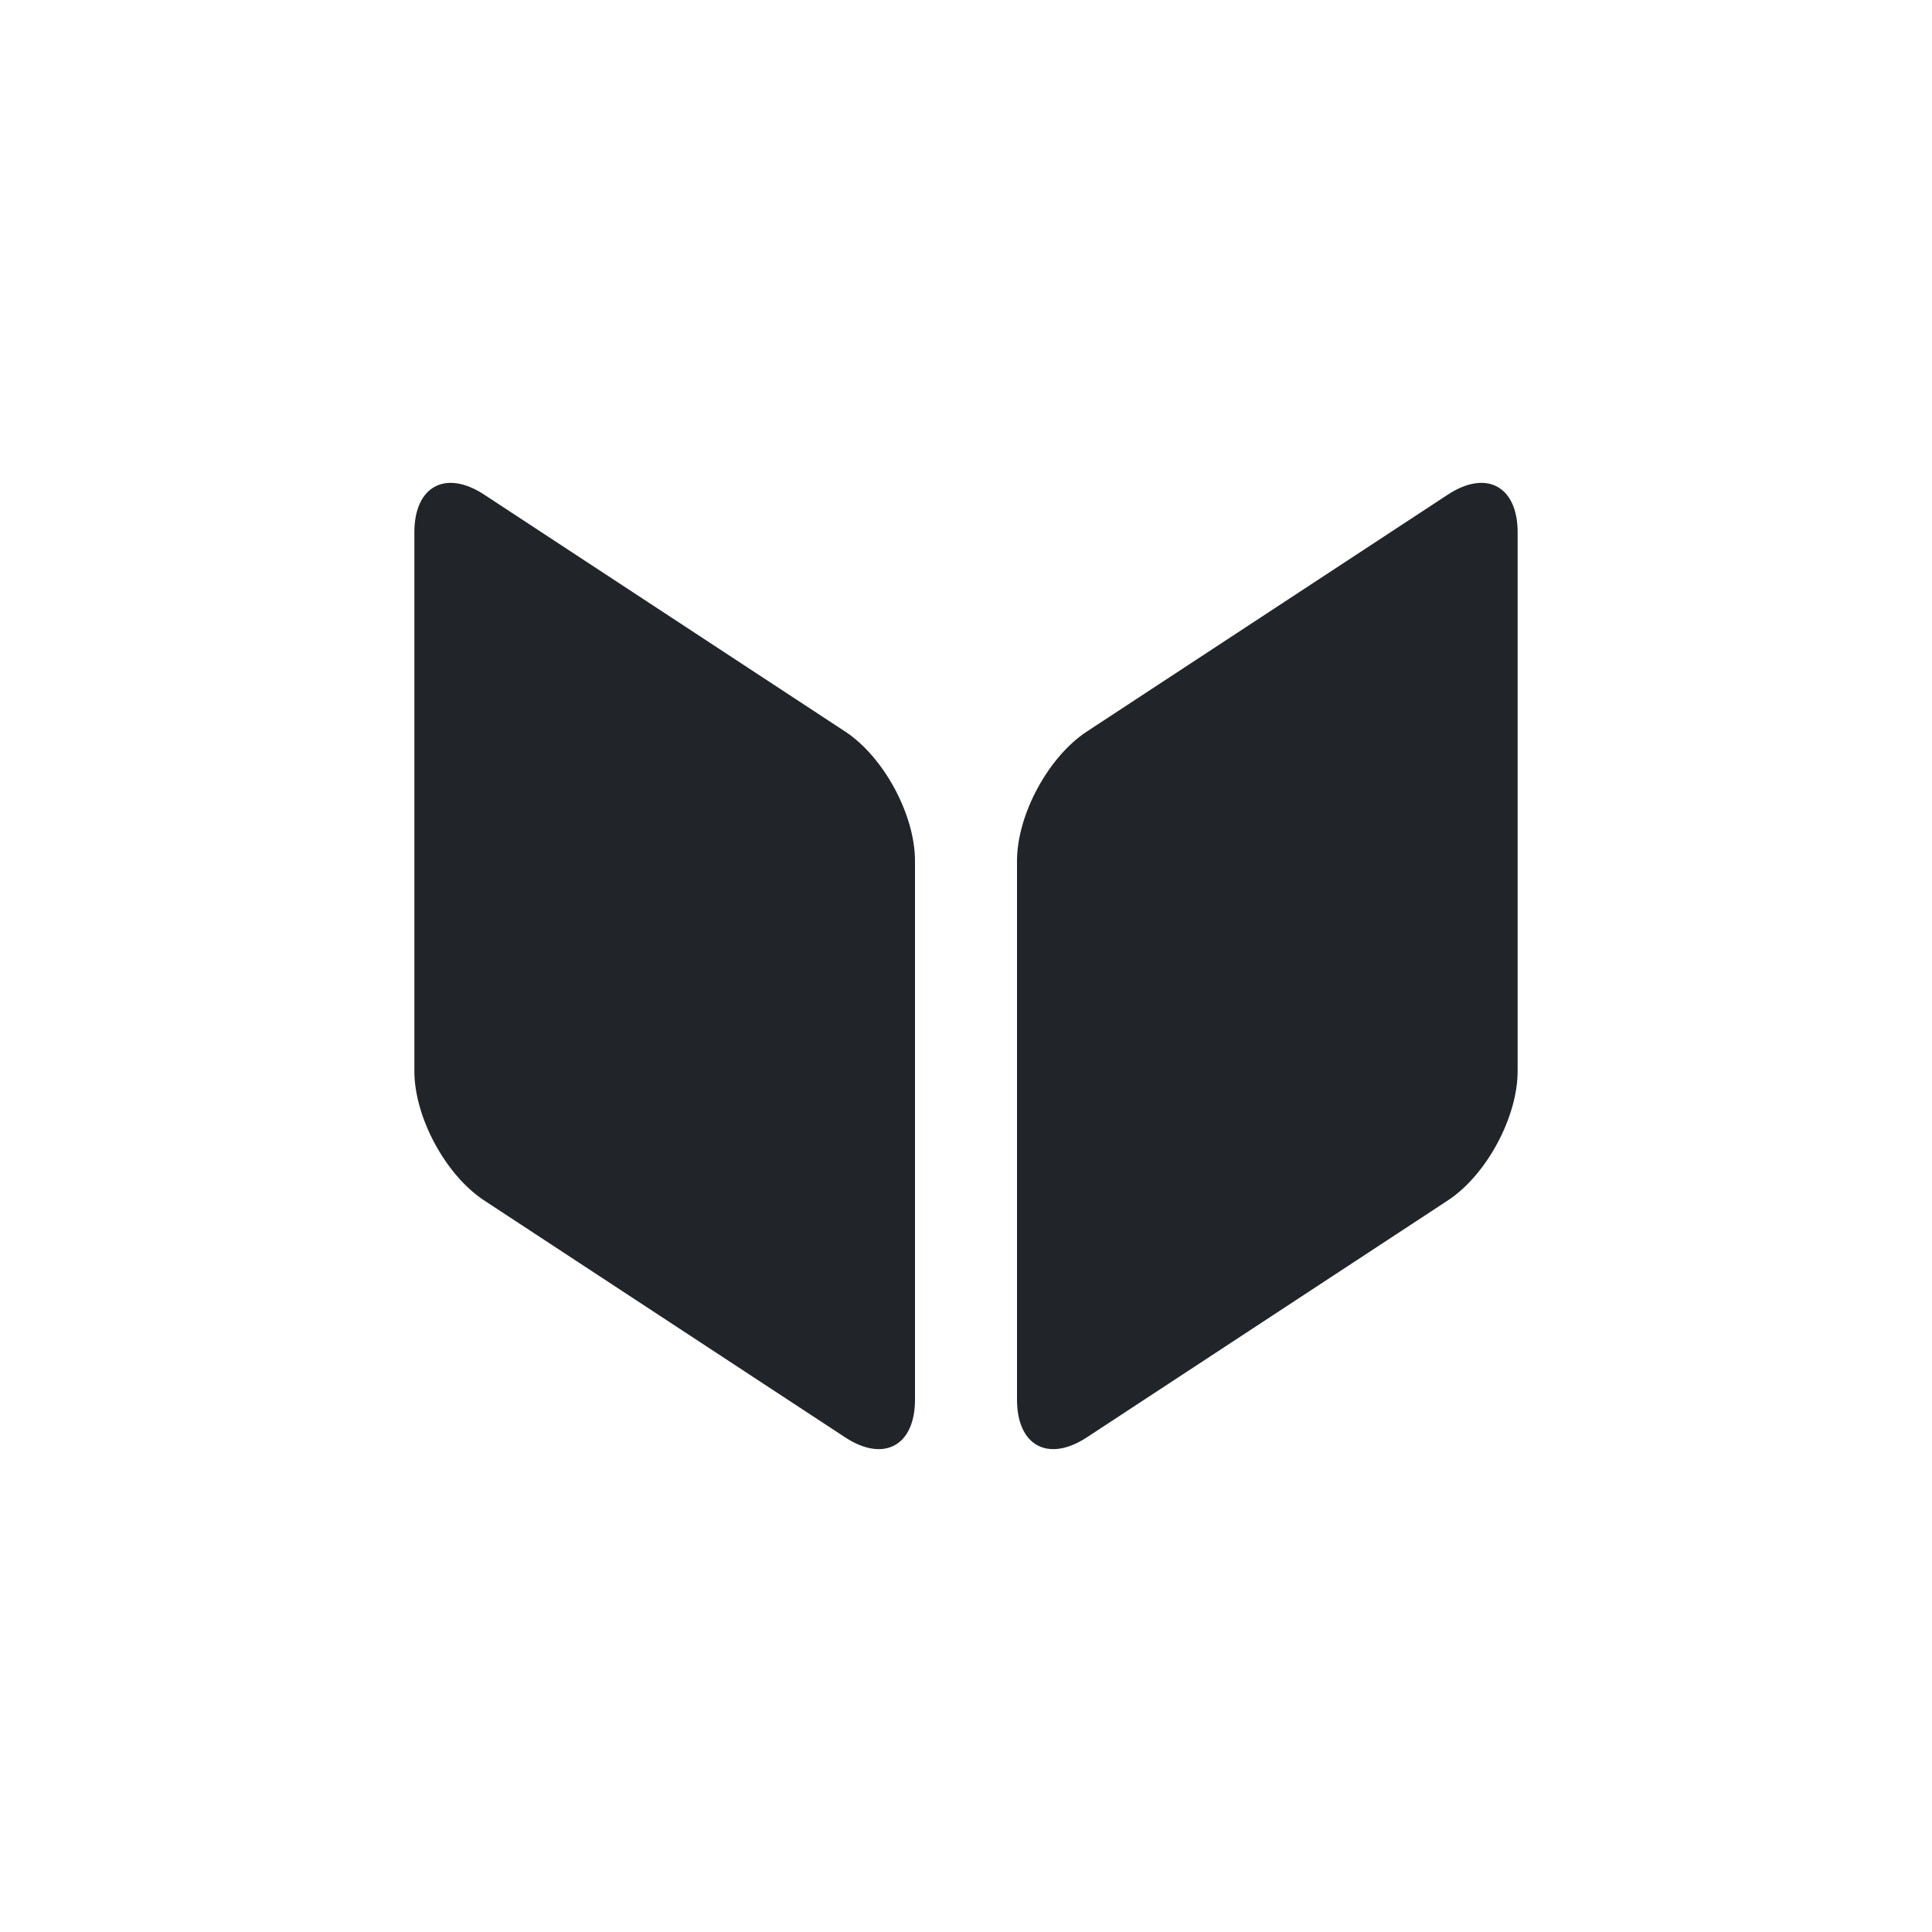
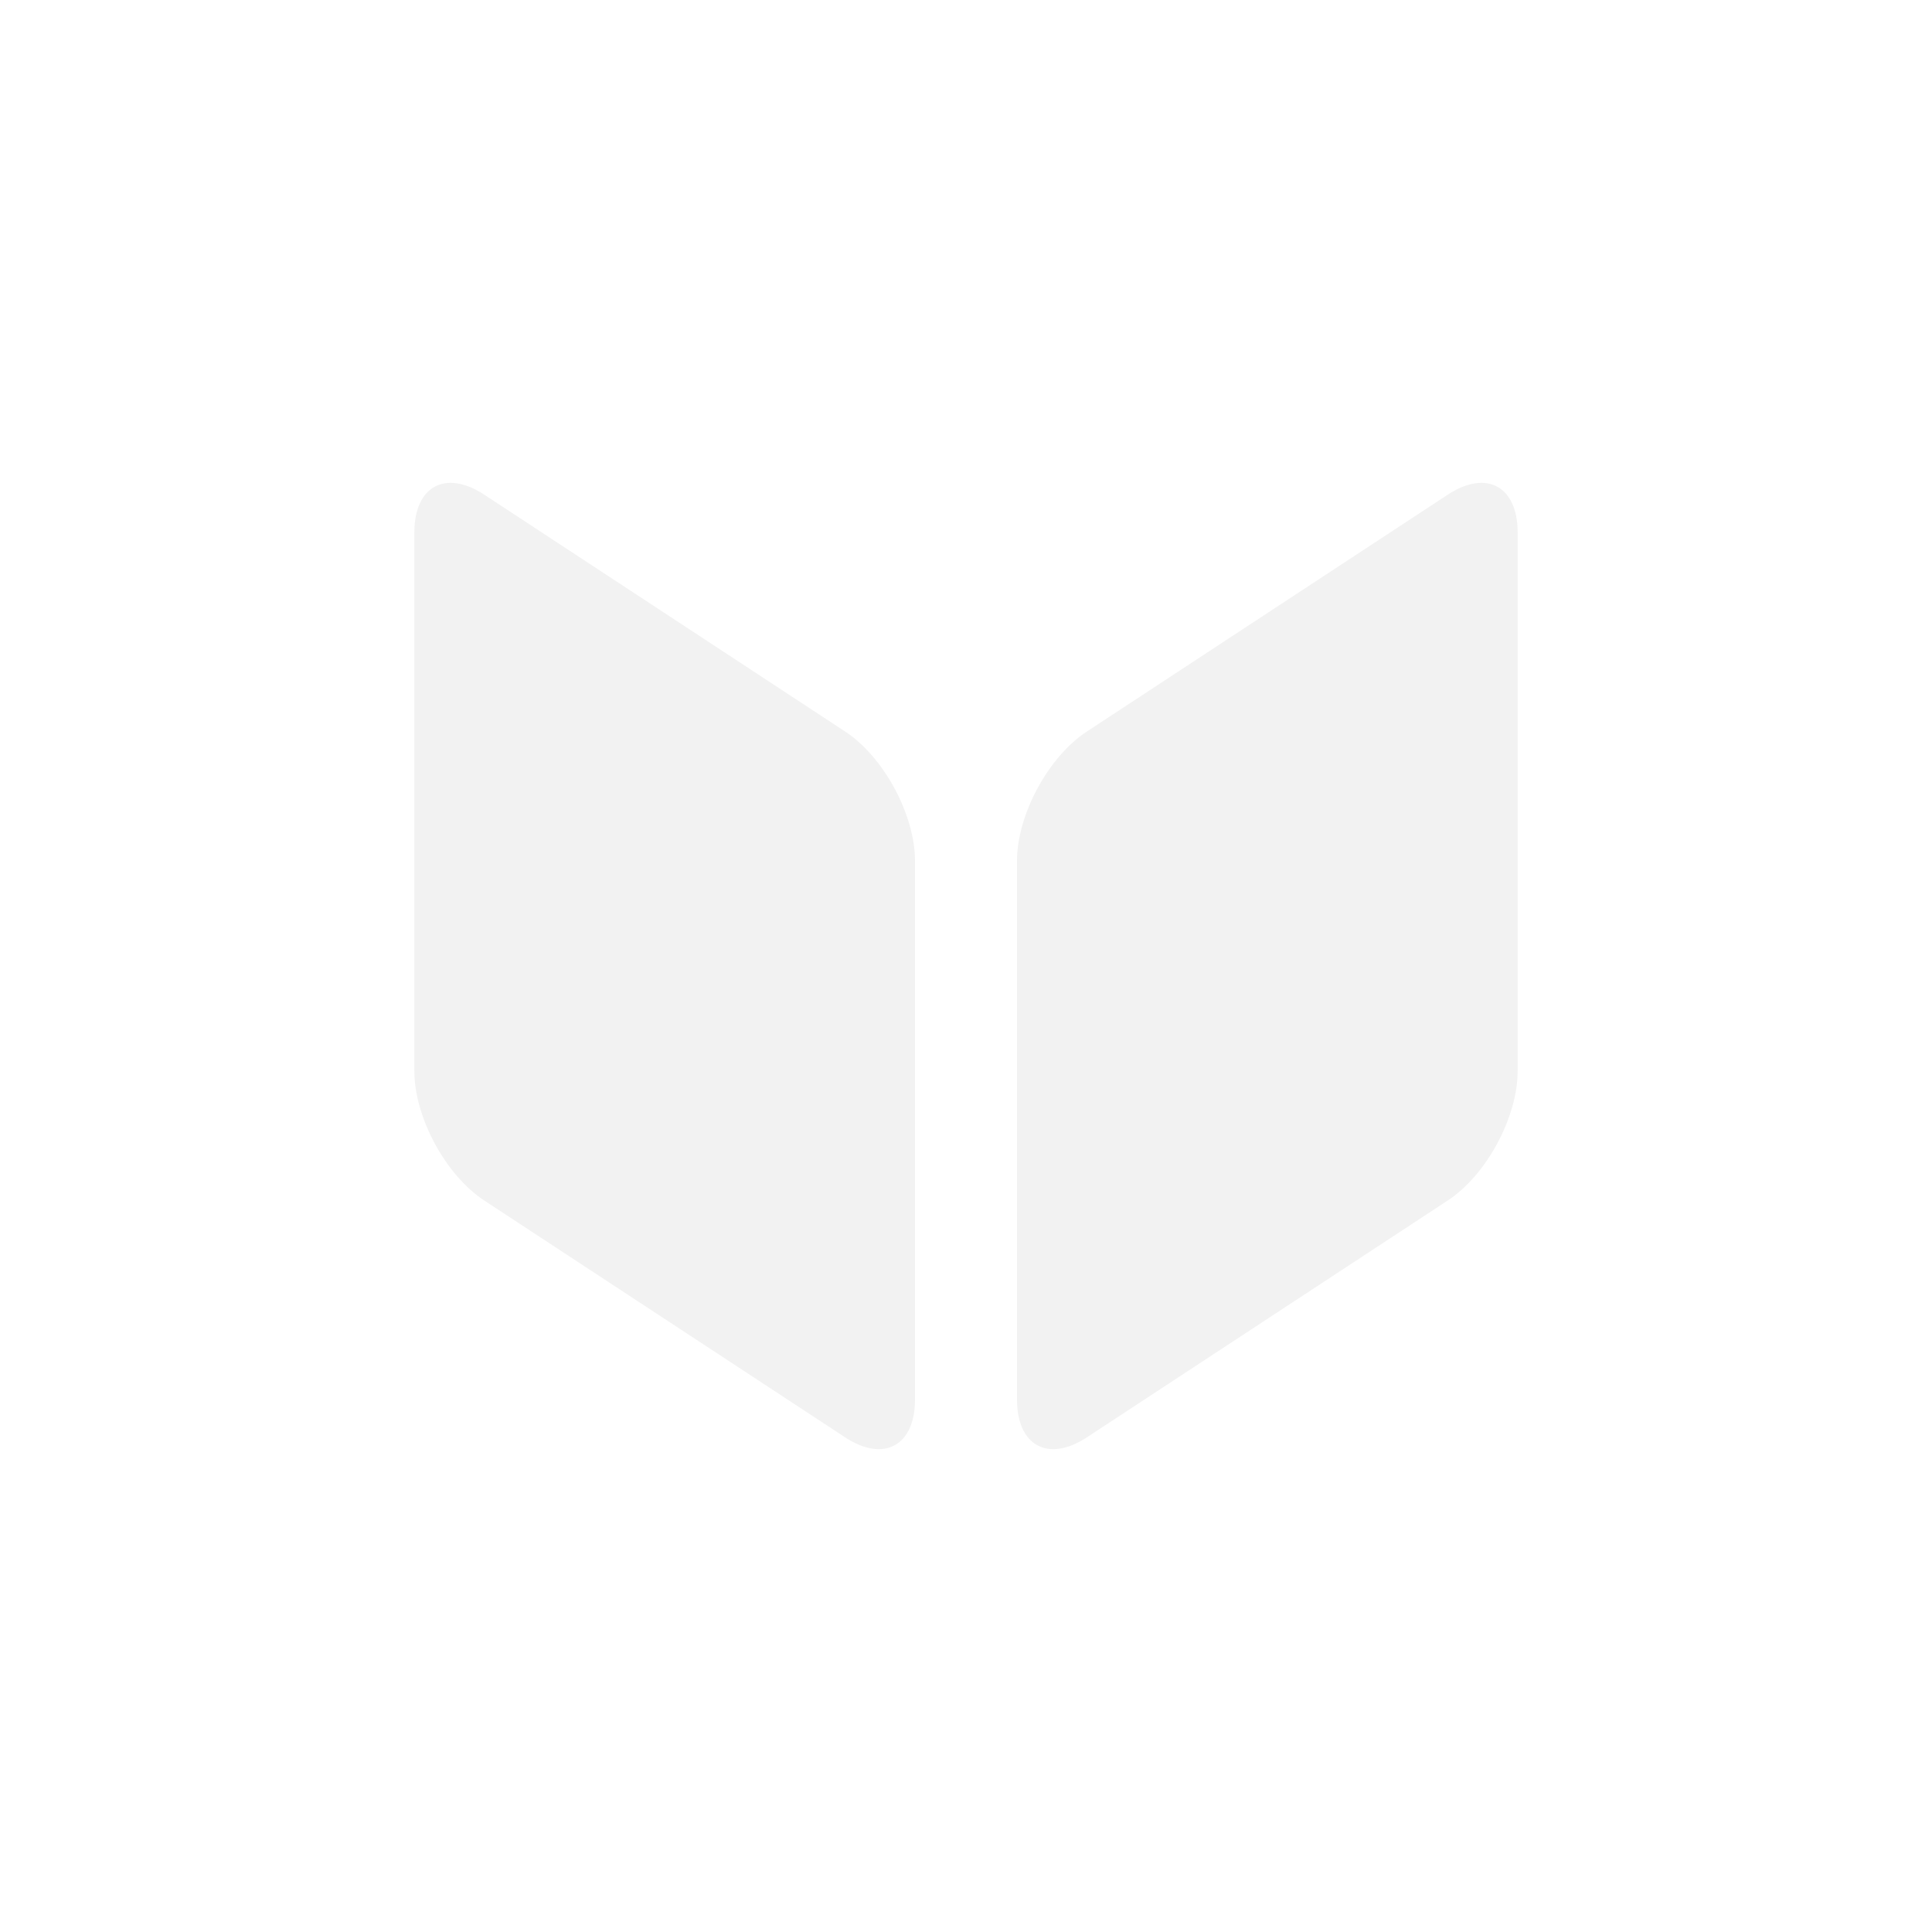
<svg xmlns="http://www.w3.org/2000/svg" width="1080" height="1080" viewBox="0 0 285.75 285.75" version="1.1" id="svg5">
  <defs id="defs2" />
  <g id="layer1">
-     <g id="g2260" transform="translate(-312.4428,-5.839751)" style="fill:#212529;fill-opacity:1">
-       <rect style="fill:#212529;stroke-width:7.234;fill-opacity:1" id="rect950" width="88.567" height="104.394" x="447.03" y="-173.06" ry="12.35" transform="matrix(0.8360271,0.5486882,0,1,0,0)" />
-       <rect style="fill:#212529;stroke-width:7.234;fill-opacity:1" id="rect1032" width="88.567" height="104.394" x="-642.212" y="424.594" ry="12.35" transform="matrix(-0.8360271,0.5486882,0,1,0,0)" />
+     <g id="g2260" transform="translate(-312.4428,-5.839751)" style="fill:#f2f2f2;fill-opacity:1">
+       <rect style="fill:#f2f2f2;stroke-width:7.234;fill-opacity:1" id="rect950" width="88.567" height="104.394" x="447.03" y="-173.06" ry="12.35" transform="matrix(0.8360271,0.5486882,0,1,0,0)" />
+       <rect style="fill:#f2f2f2;stroke-width:7.234;fill-opacity:1" id="rect1032" width="88.567" height="104.394" x="-642.212" y="424.594" ry="12.35" transform="matrix(-0.8360271,0.5486882,0,1,0,0)" />
    </g>
  </g>
</svg>
